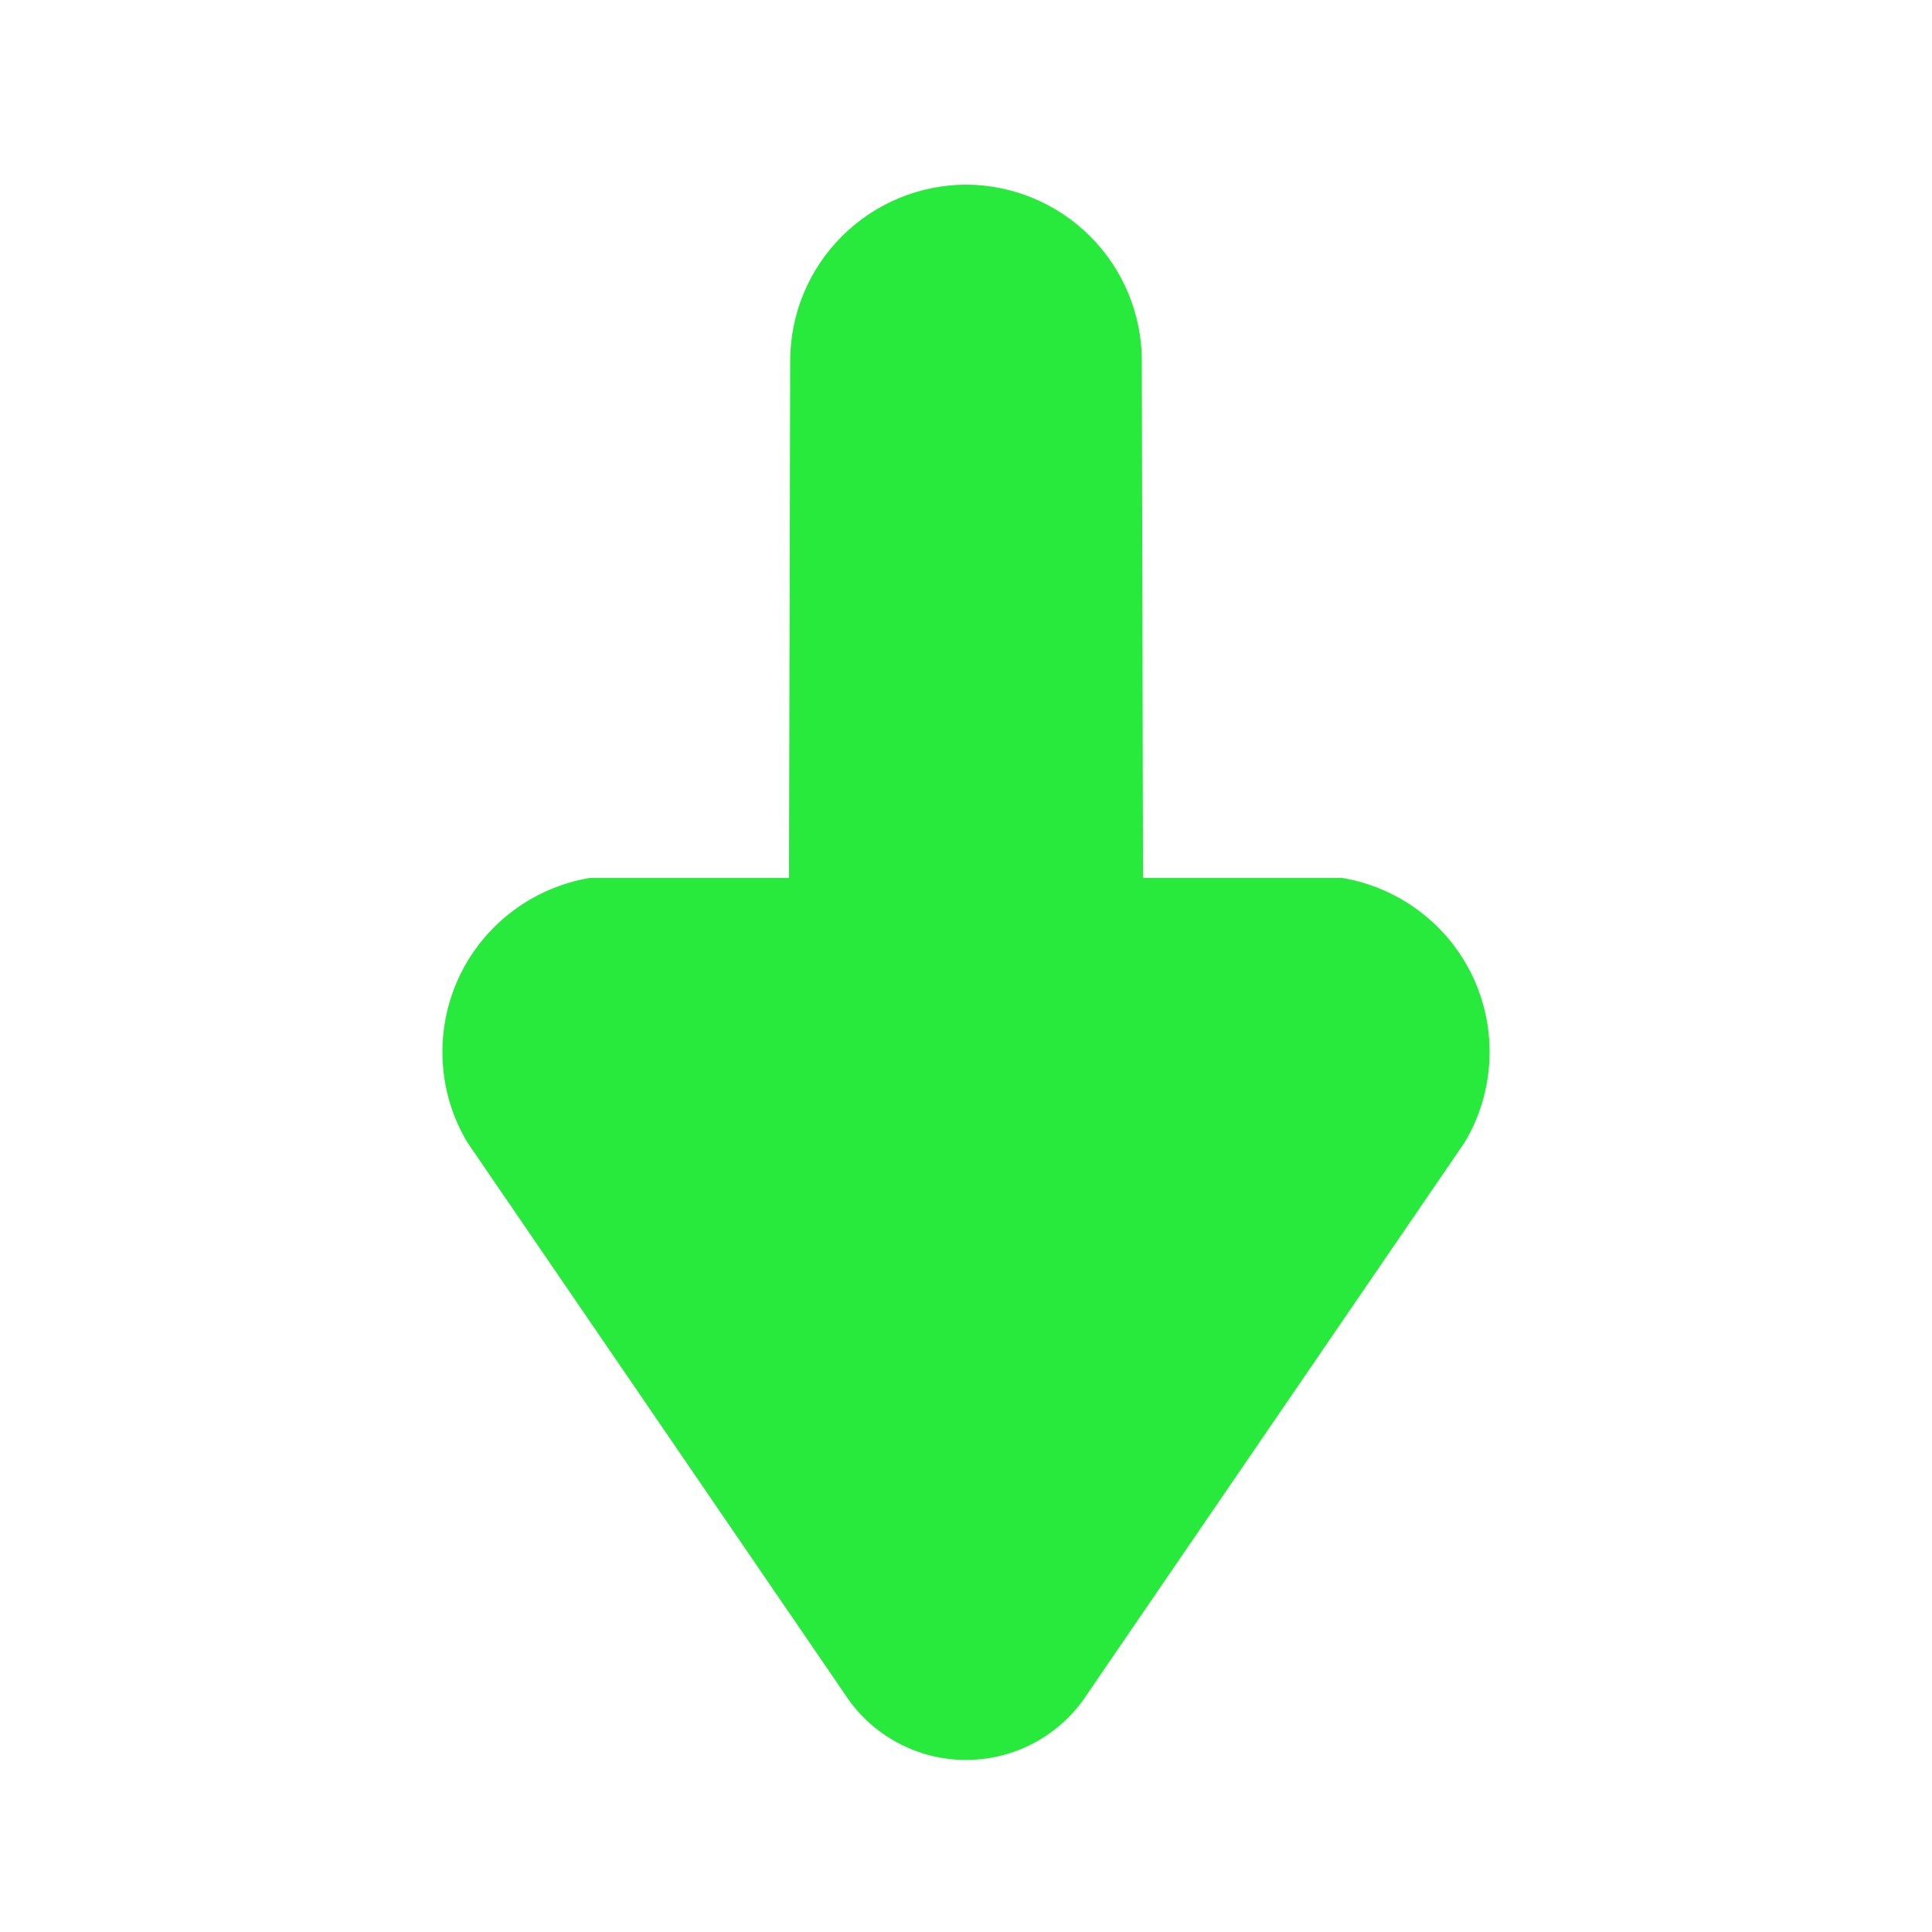
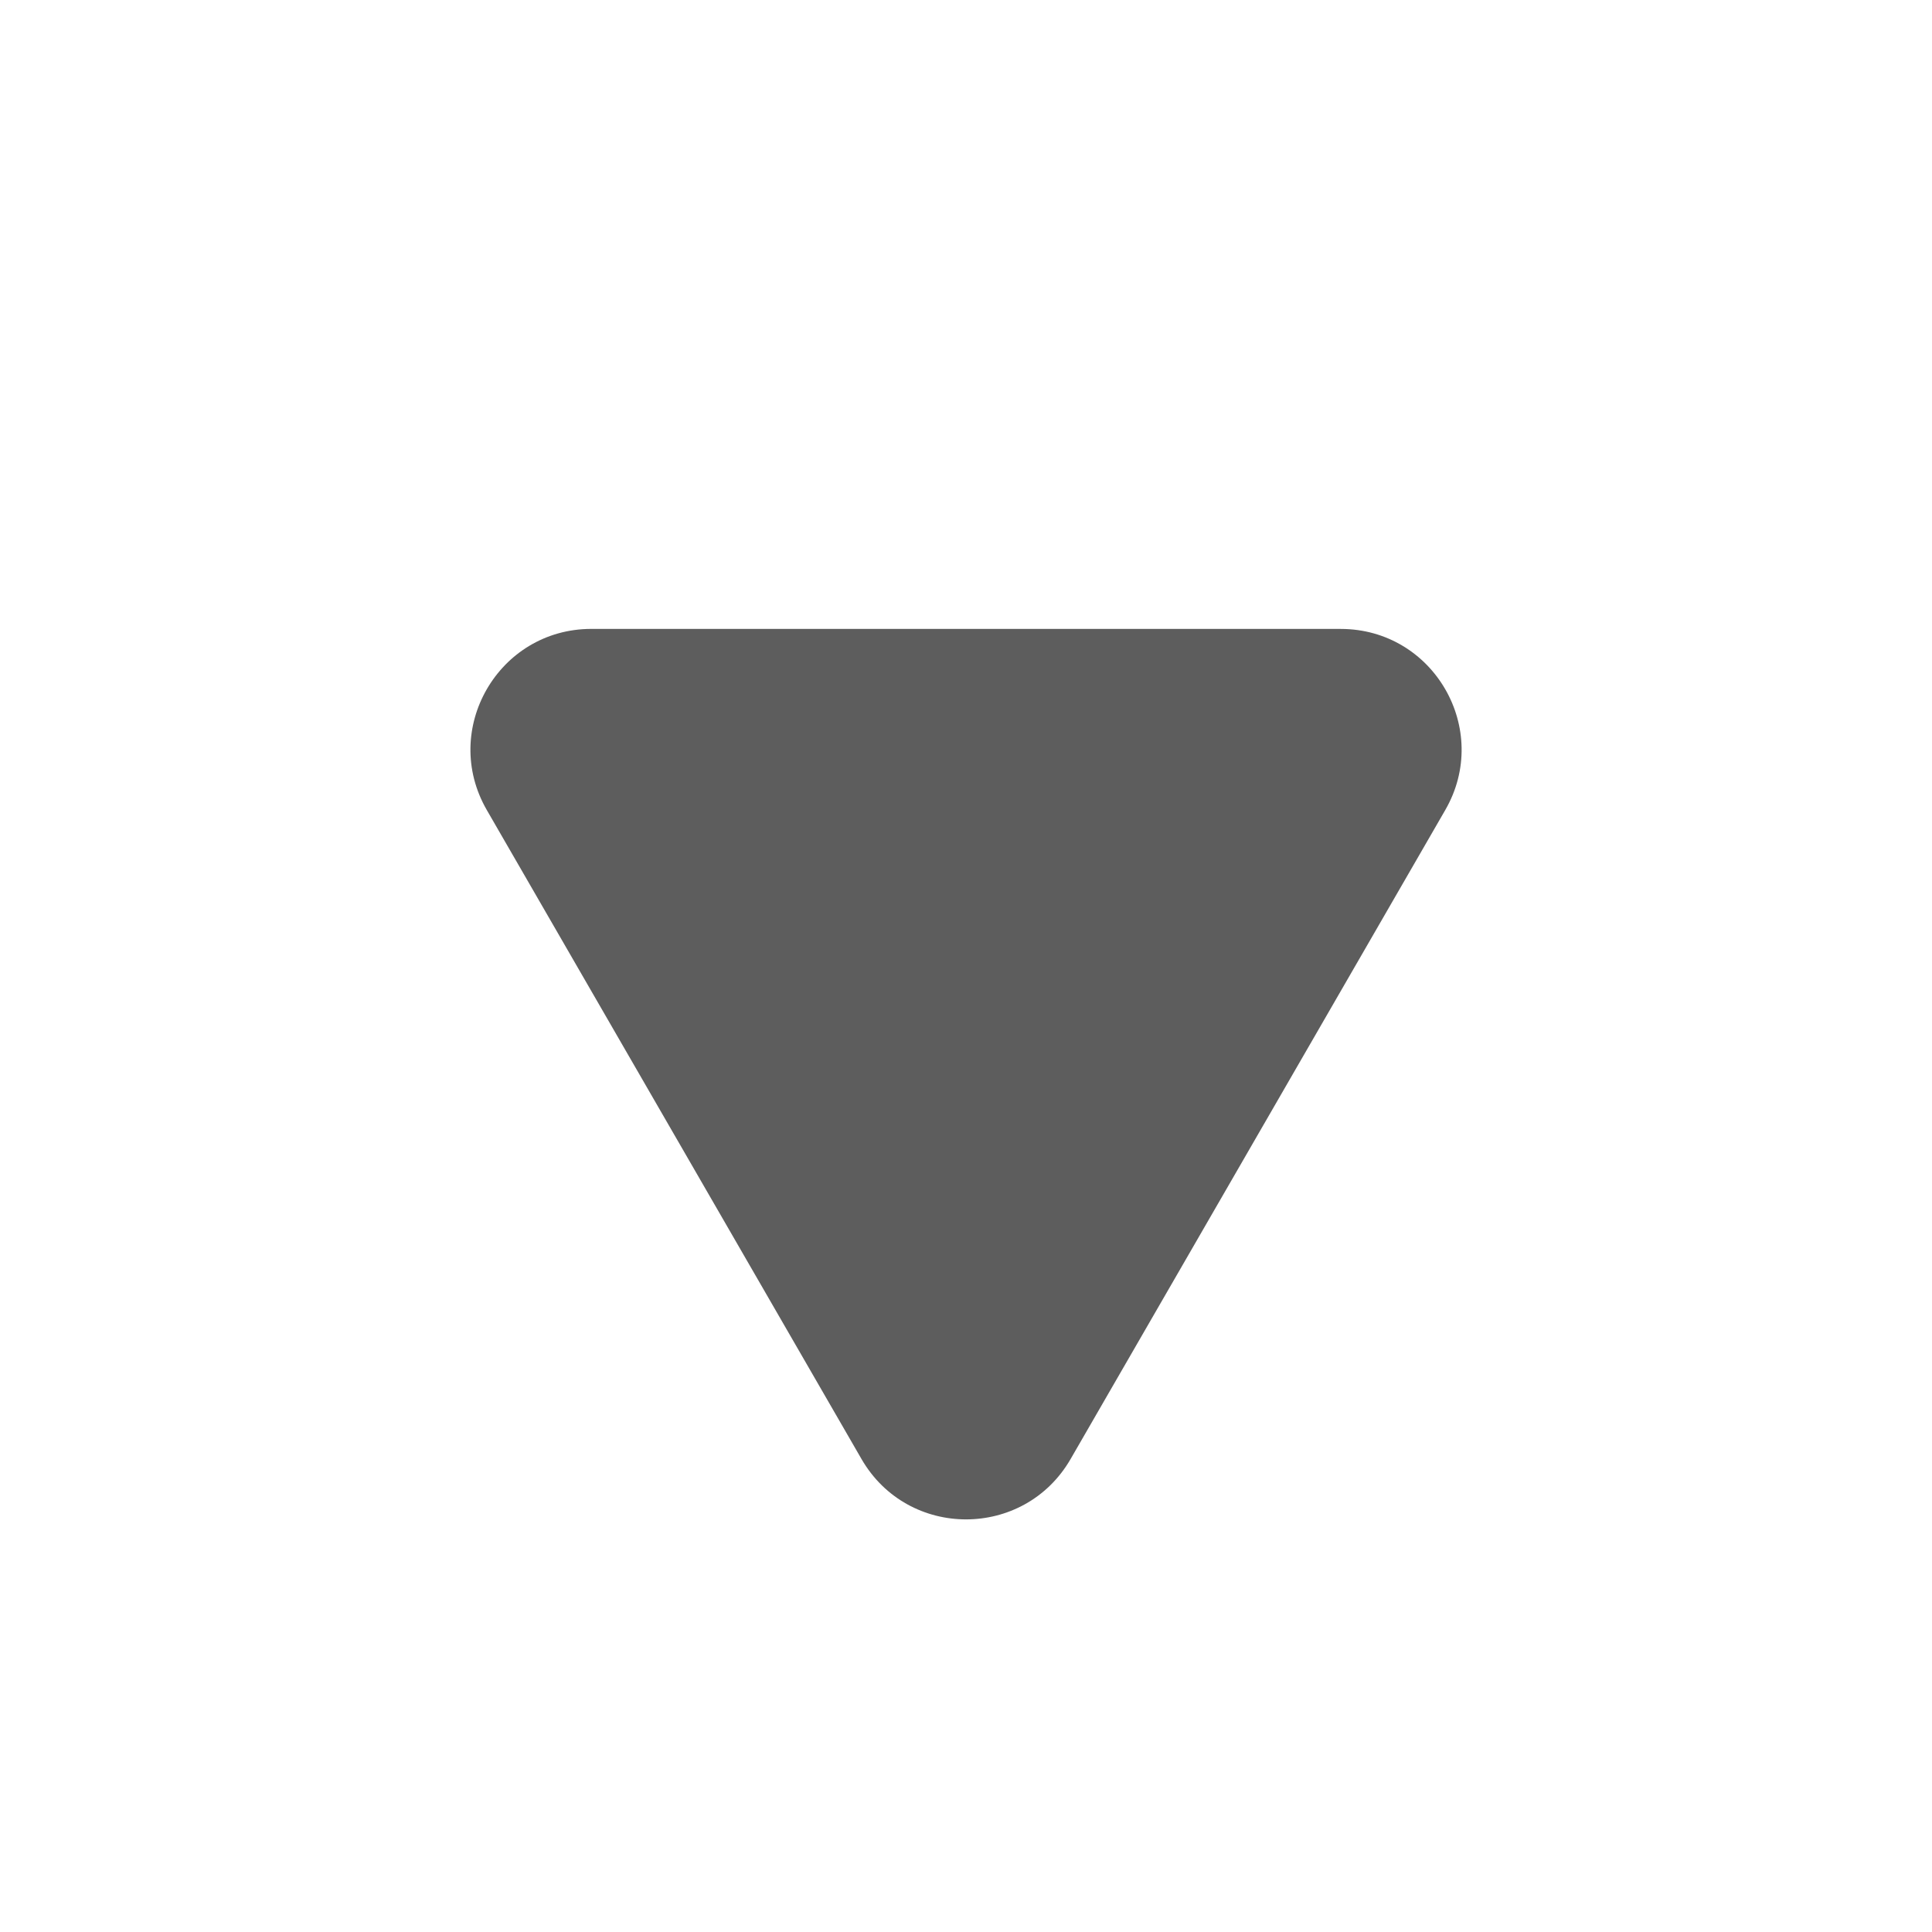
<svg xmlns="http://www.w3.org/2000/svg" width="16" height="16" viewBox="0 0 16 16" fill="none">
-   <path d="M9.001 14.034L12.13 9.46C12.252 9.256 12.322 9.026 12.334 8.788C12.347 8.551 12.301 8.314 12.202 8.099C12.102 7.883 11.951 7.695 11.762 7.551C11.573 7.407 11.352 7.311 11.118 7.271L9.466 7.271L9.456 2.985C9.455 2.599 9.301 2.23 9.028 1.957C8.755 1.684 8.386 1.531 8 1.529C7.614 1.531 7.245 1.684 6.972 1.957C6.699 2.23 6.545 2.599 6.544 2.985L6.534 7.271L4.882 7.271C4.648 7.311 4.426 7.407 4.238 7.551C4.049 7.695 3.898 7.883 3.798 8.099C3.699 8.314 3.653 8.551 3.666 8.788C3.678 9.026 3.748 9.256 3.87 9.46L6.999 14.034C7.107 14.2 7.256 14.337 7.431 14.431C7.606 14.526 7.801 14.575 8 14.575C8.199 14.575 8.394 14.526 8.569 14.431C8.744 14.337 8.893 14.2 9.001 14.034Z" fill="#28EA3C" />
+   <g transform="rotate(150 8 8)">
+     <path d="M3.917 8.866C3.25 8.481 3.25 7.519 3.917 7.134L9.291 4.031C9.958 3.646 10.791 4.127 10.791 4.897V11.103C10.791 11.873 9.958 12.354 9.291 11.969L3.917 8.866Z" fill="#5D5D5D" />
+   </g>
</svg>
